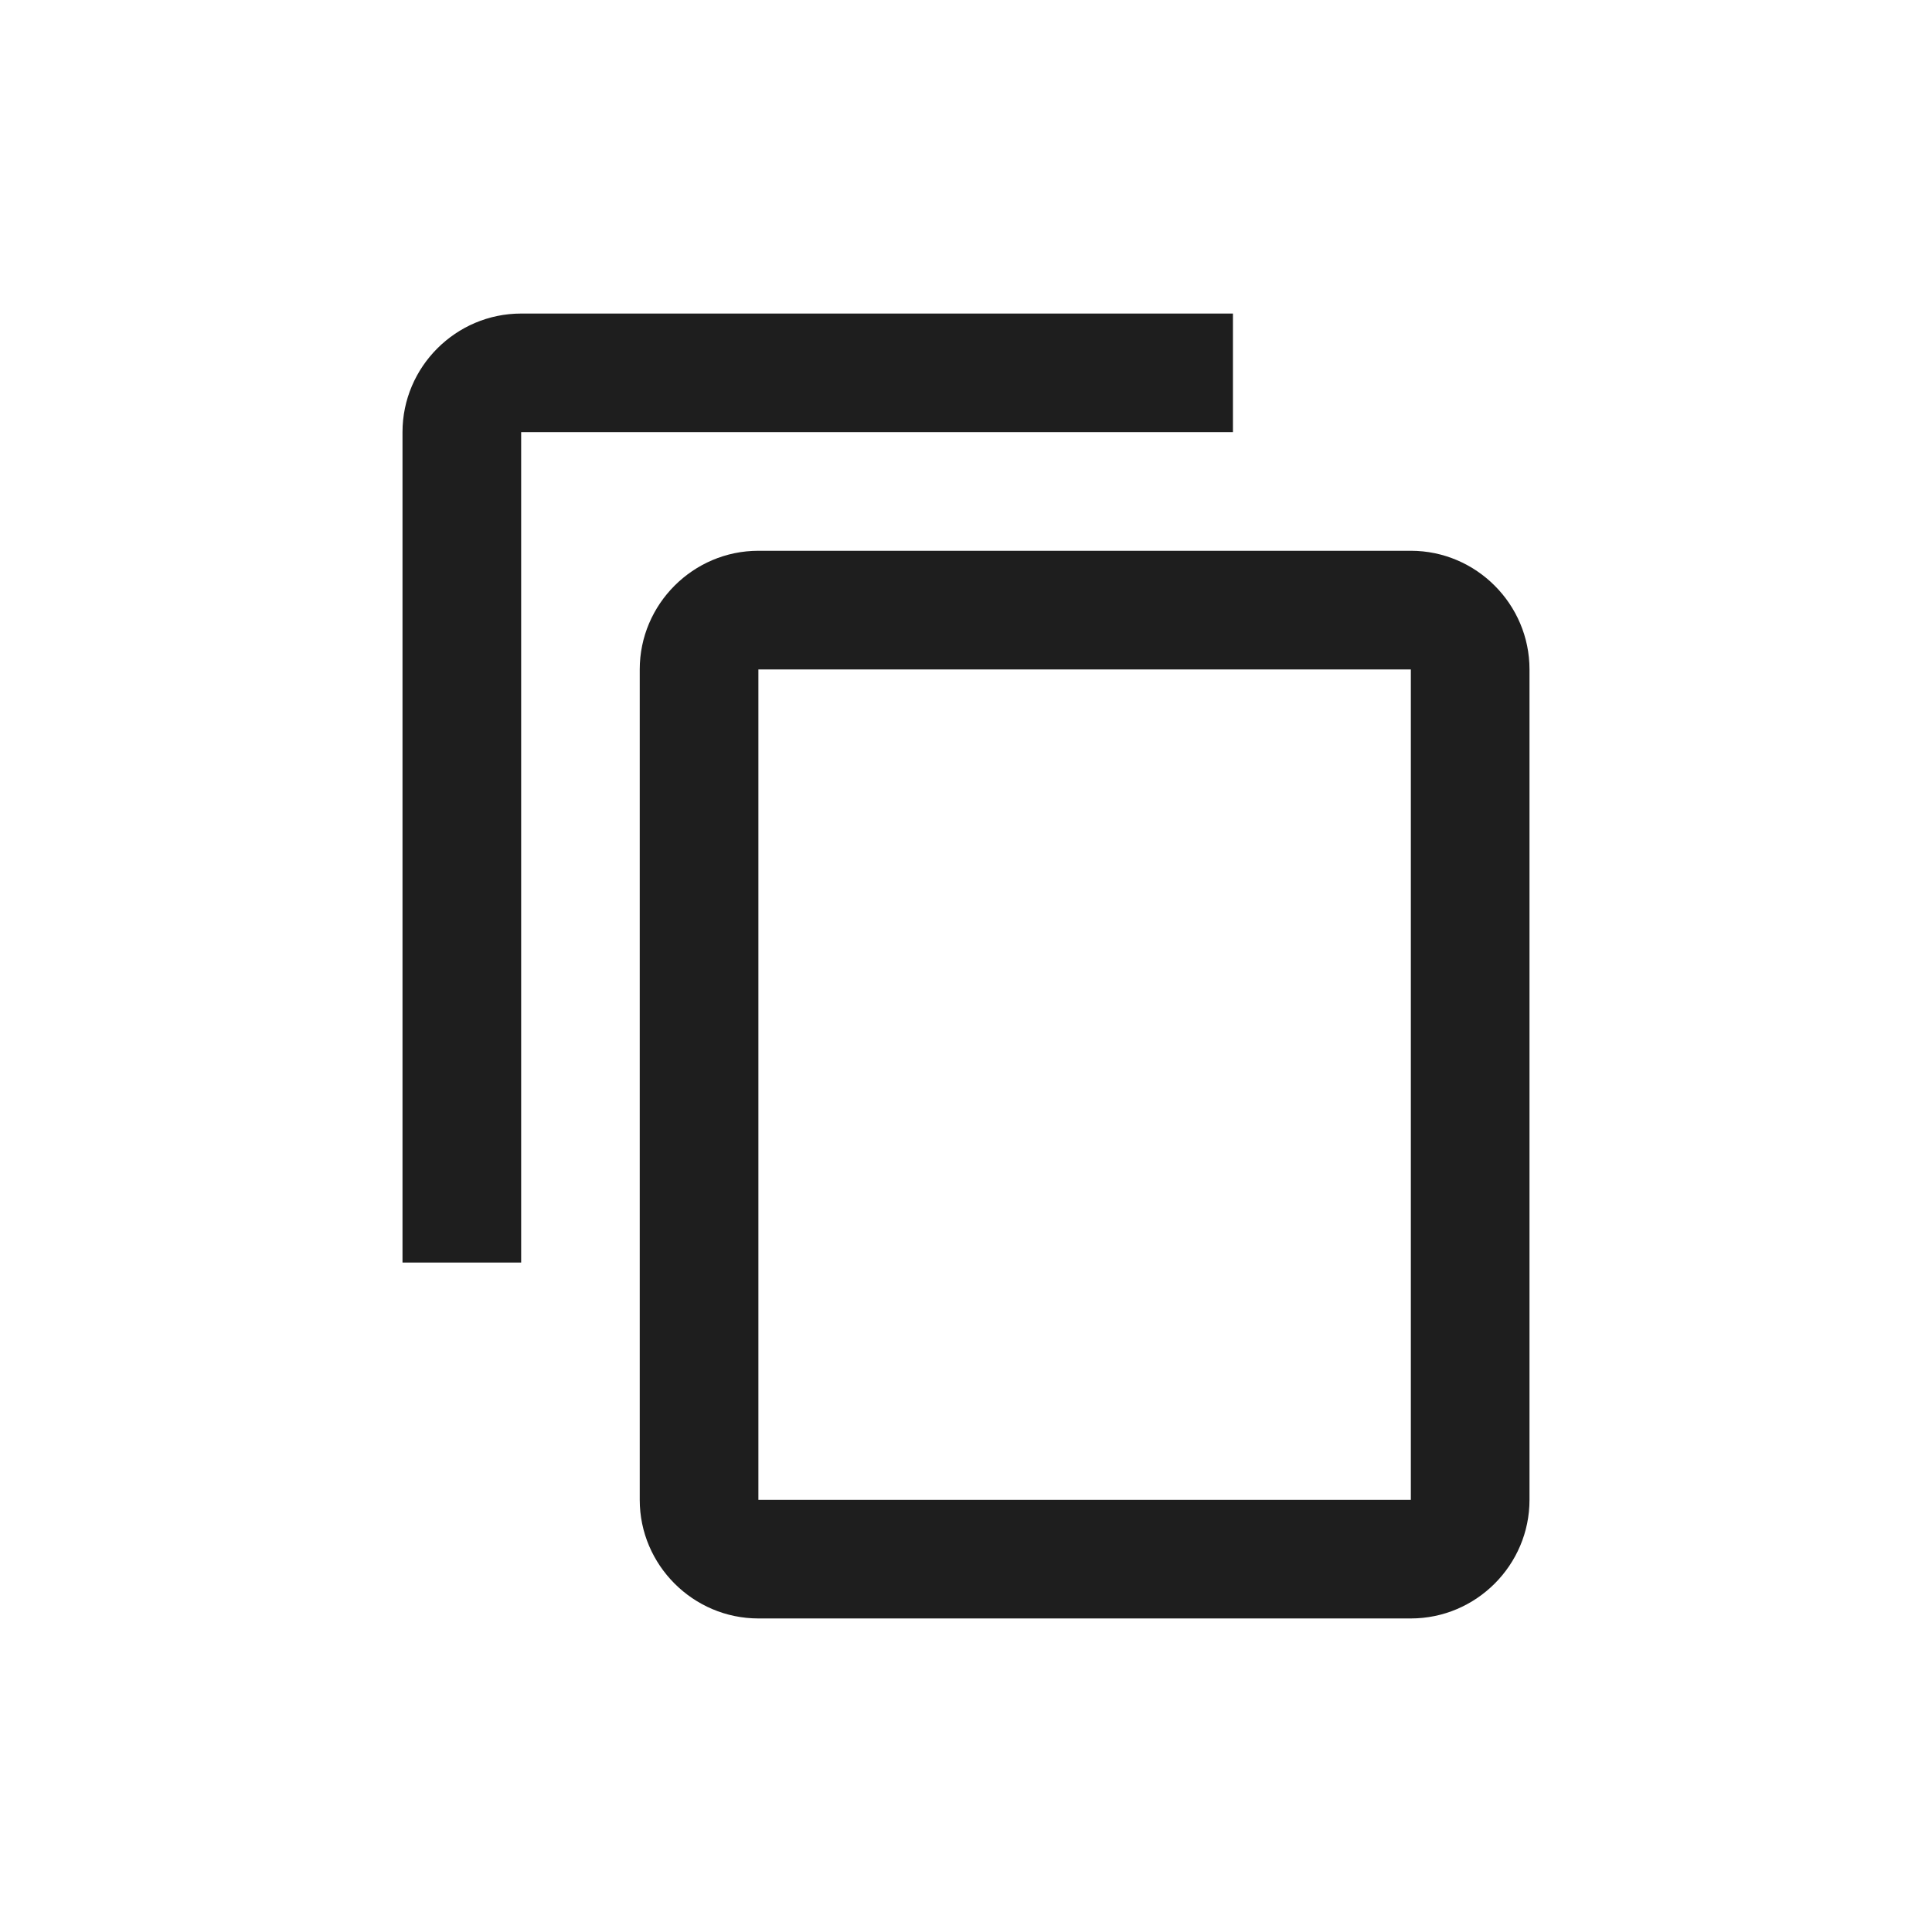
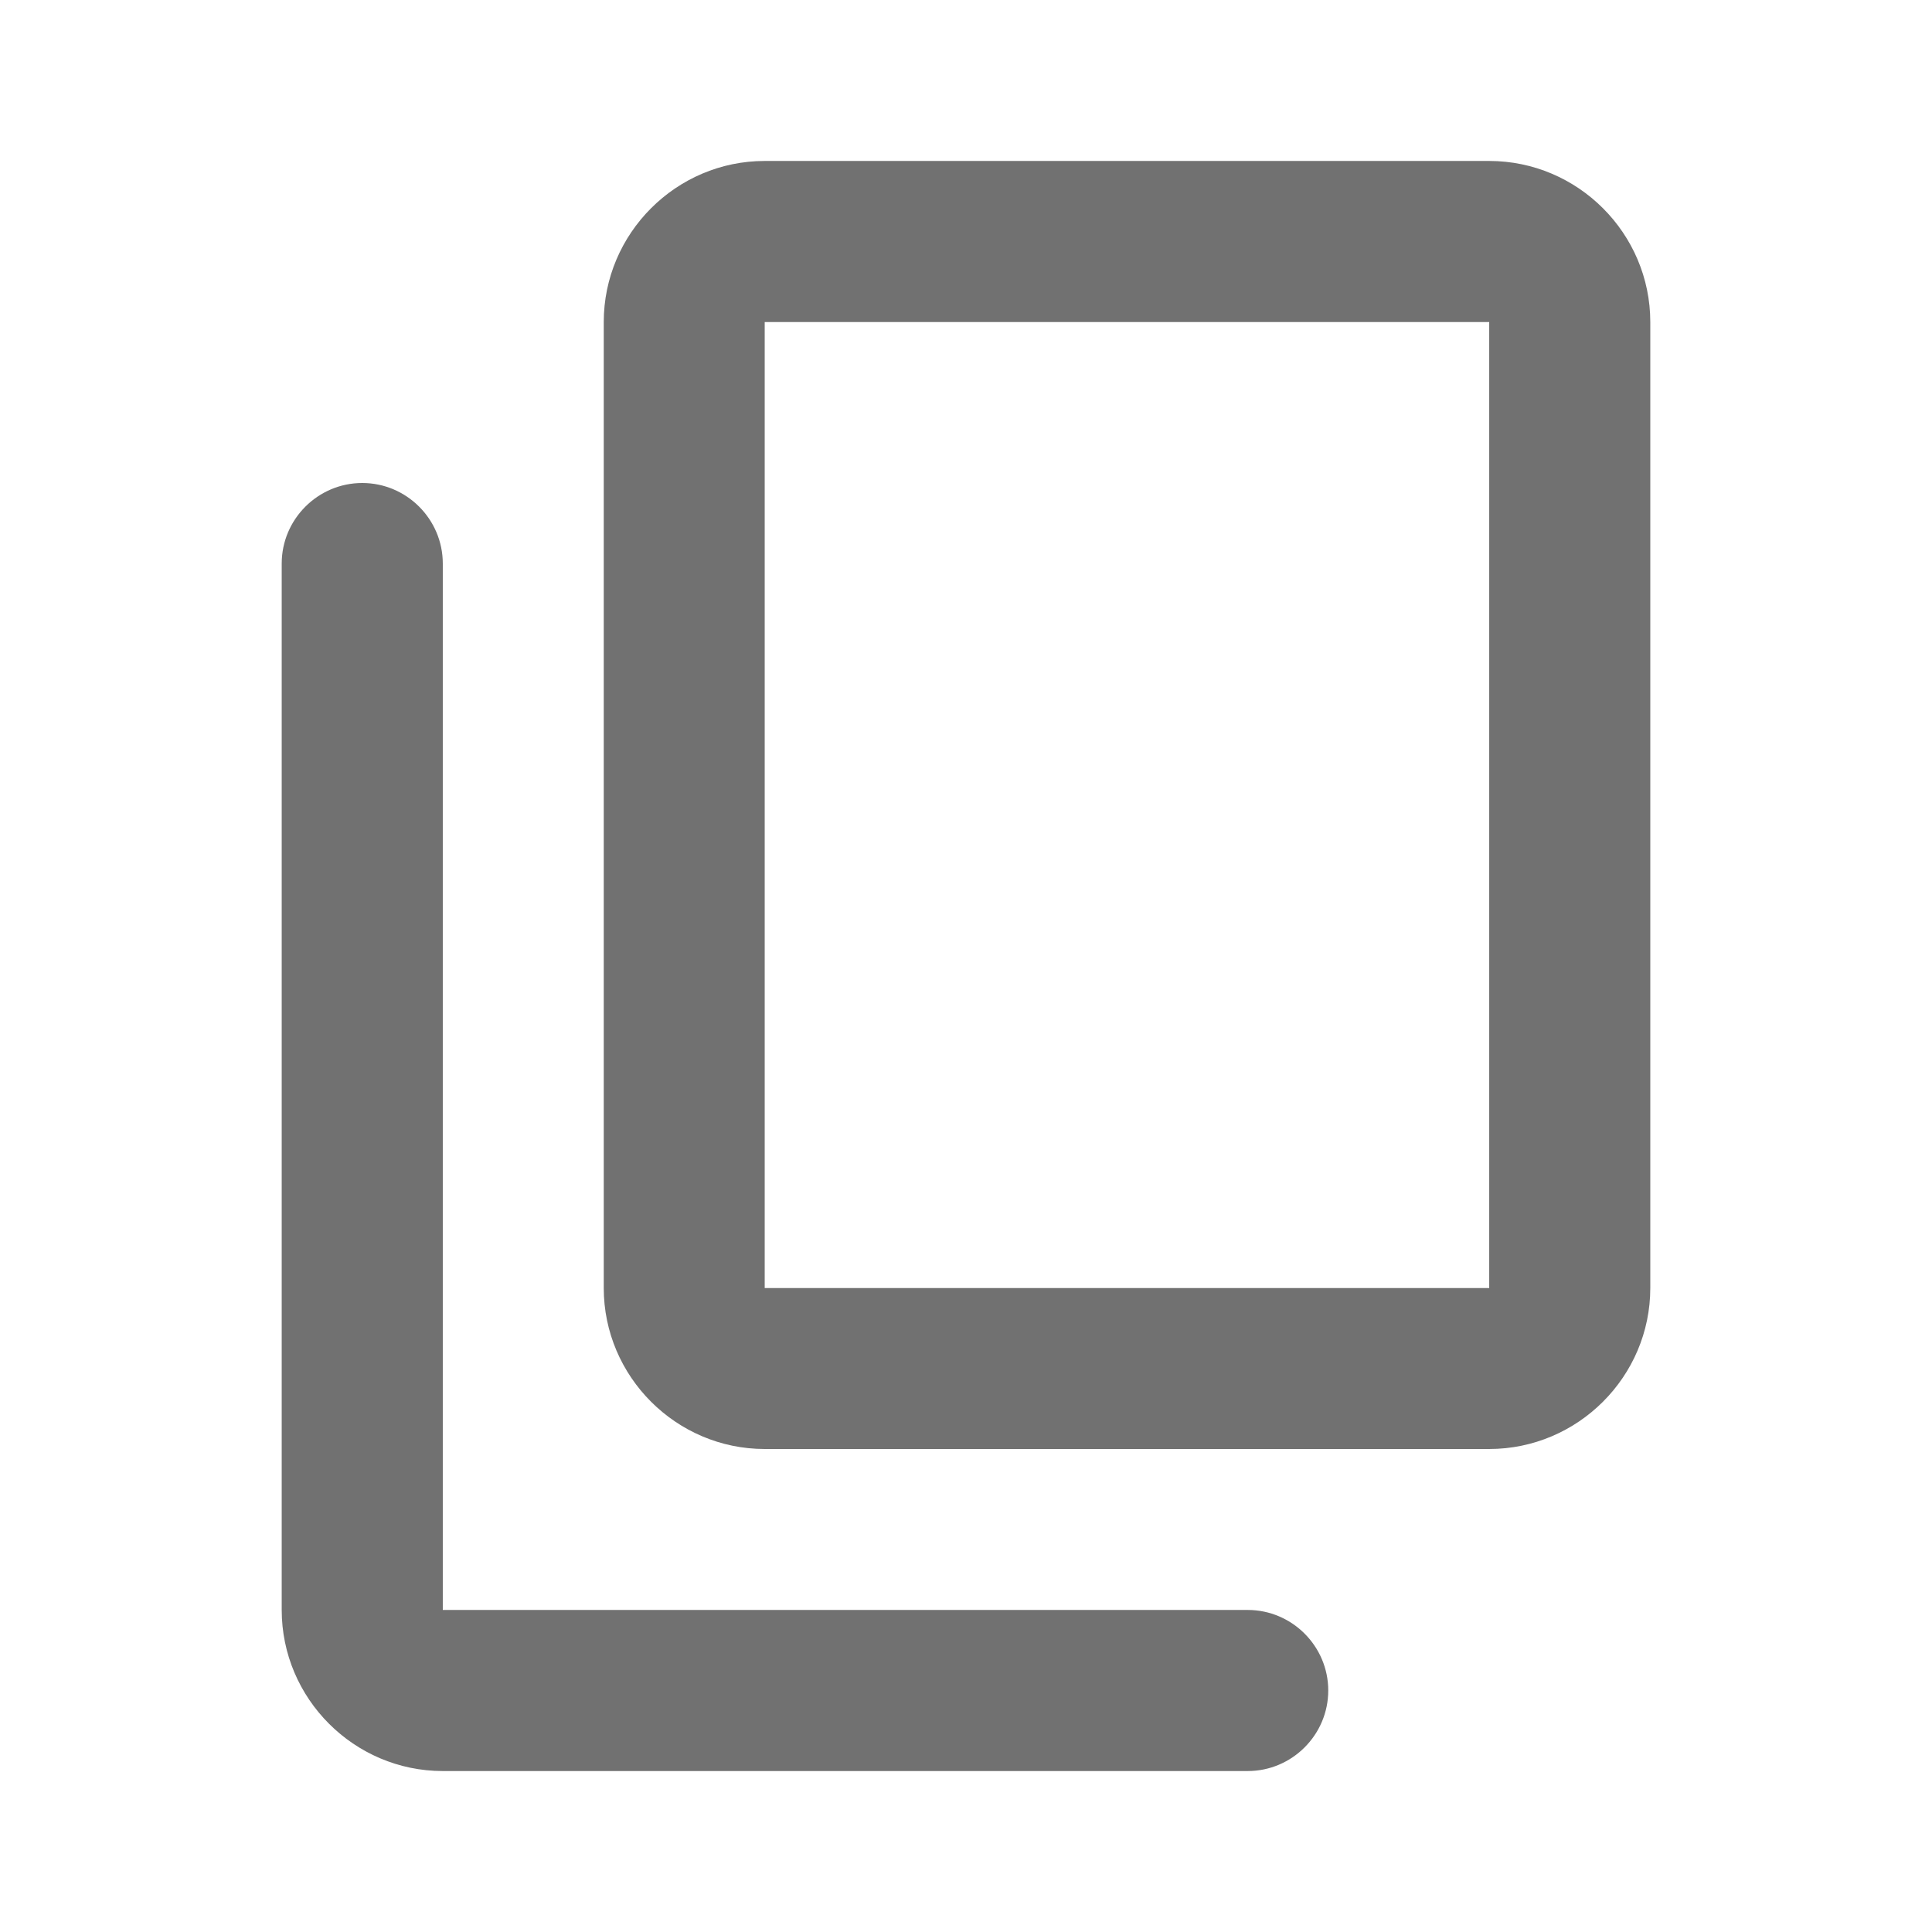
- <svg xmlns="http://www.w3.org/2000/svg" width="24" height="24" viewBox="0 0 24 24" fill="none">
-   <path d="M15.316 3.895H6.474C5.663 3.895 5 4.558 5 5.368V15.684H6.474V5.368H15.316V3.895ZM17.526 6.842H9.421C8.611 6.842 7.947 7.505 7.947 8.316V18.632C7.947 19.442 8.611 20.105 9.421 20.105H17.526C18.337 20.105 19 19.442 19 18.632V8.316C19 7.505 18.337 6.842 17.526 6.842ZM17.526 18.632H9.421V8.316H17.526V18.632Z" fill="#1E1E1E" />
+ <svg xmlns="http://www.w3.org/2000/svg" width="16" height="16" viewBox="0 0 16 16" fill="none">
+   <path d="M10.333 13.333L3.667 13.333L3.667 4.667C3.667 4.3 3.367 4 3 4C2.633 4 2.333 4.3 2.333 4.667L2.333 13.333C2.333 14.067 2.933 14.667 3.667 14.667L10.333 14.667C10.7 14.667 11 14.367 11 14C11 13.633 10.7 13.333 10.333 13.333ZM13.667 10.667L13.667 2.667C13.667 1.933 13.067 1.333 12.333 1.333L6.333 1.333C5.6 1.333 5 1.933 5 2.667L5 10.667C5 11.4 5.6 12 6.333 12L12.333 12C13.067 12 13.667 11.4 13.667 10.667ZM12.333 10.667L6.333 10.667L6.333 2.667L12.333 2.667L12.333 10.667Z" fill="#717171" />
</svg>
